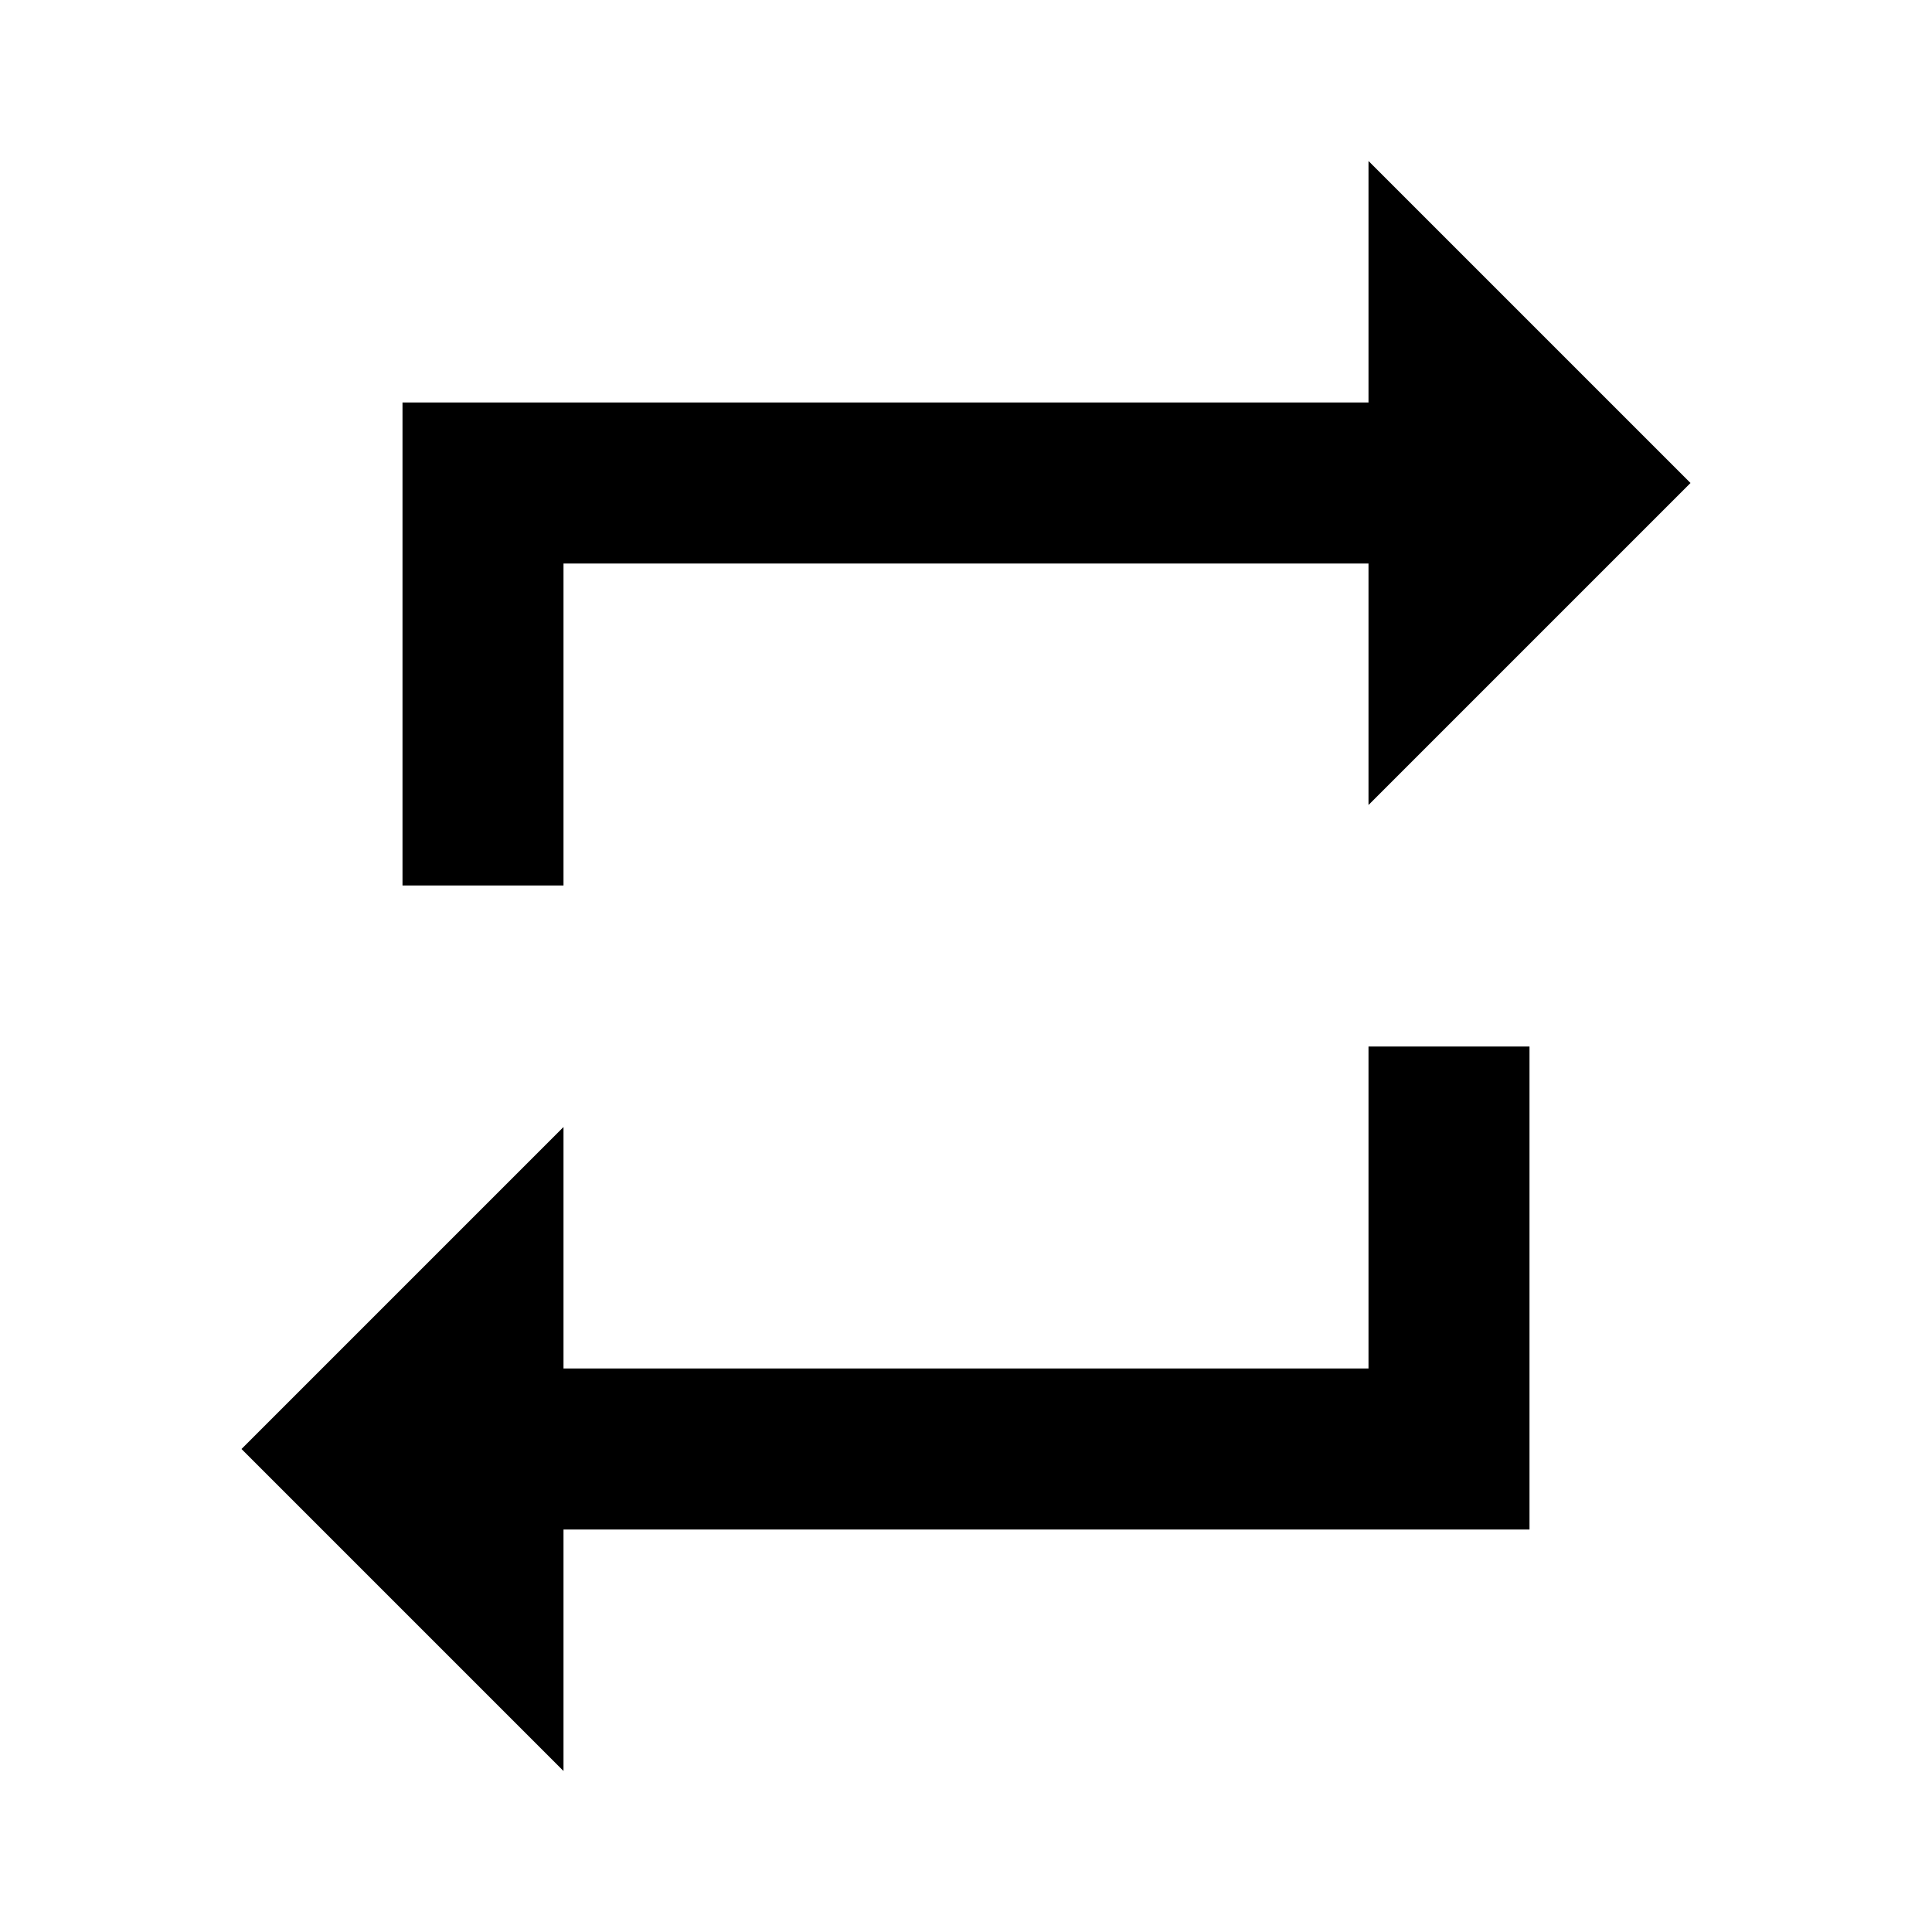
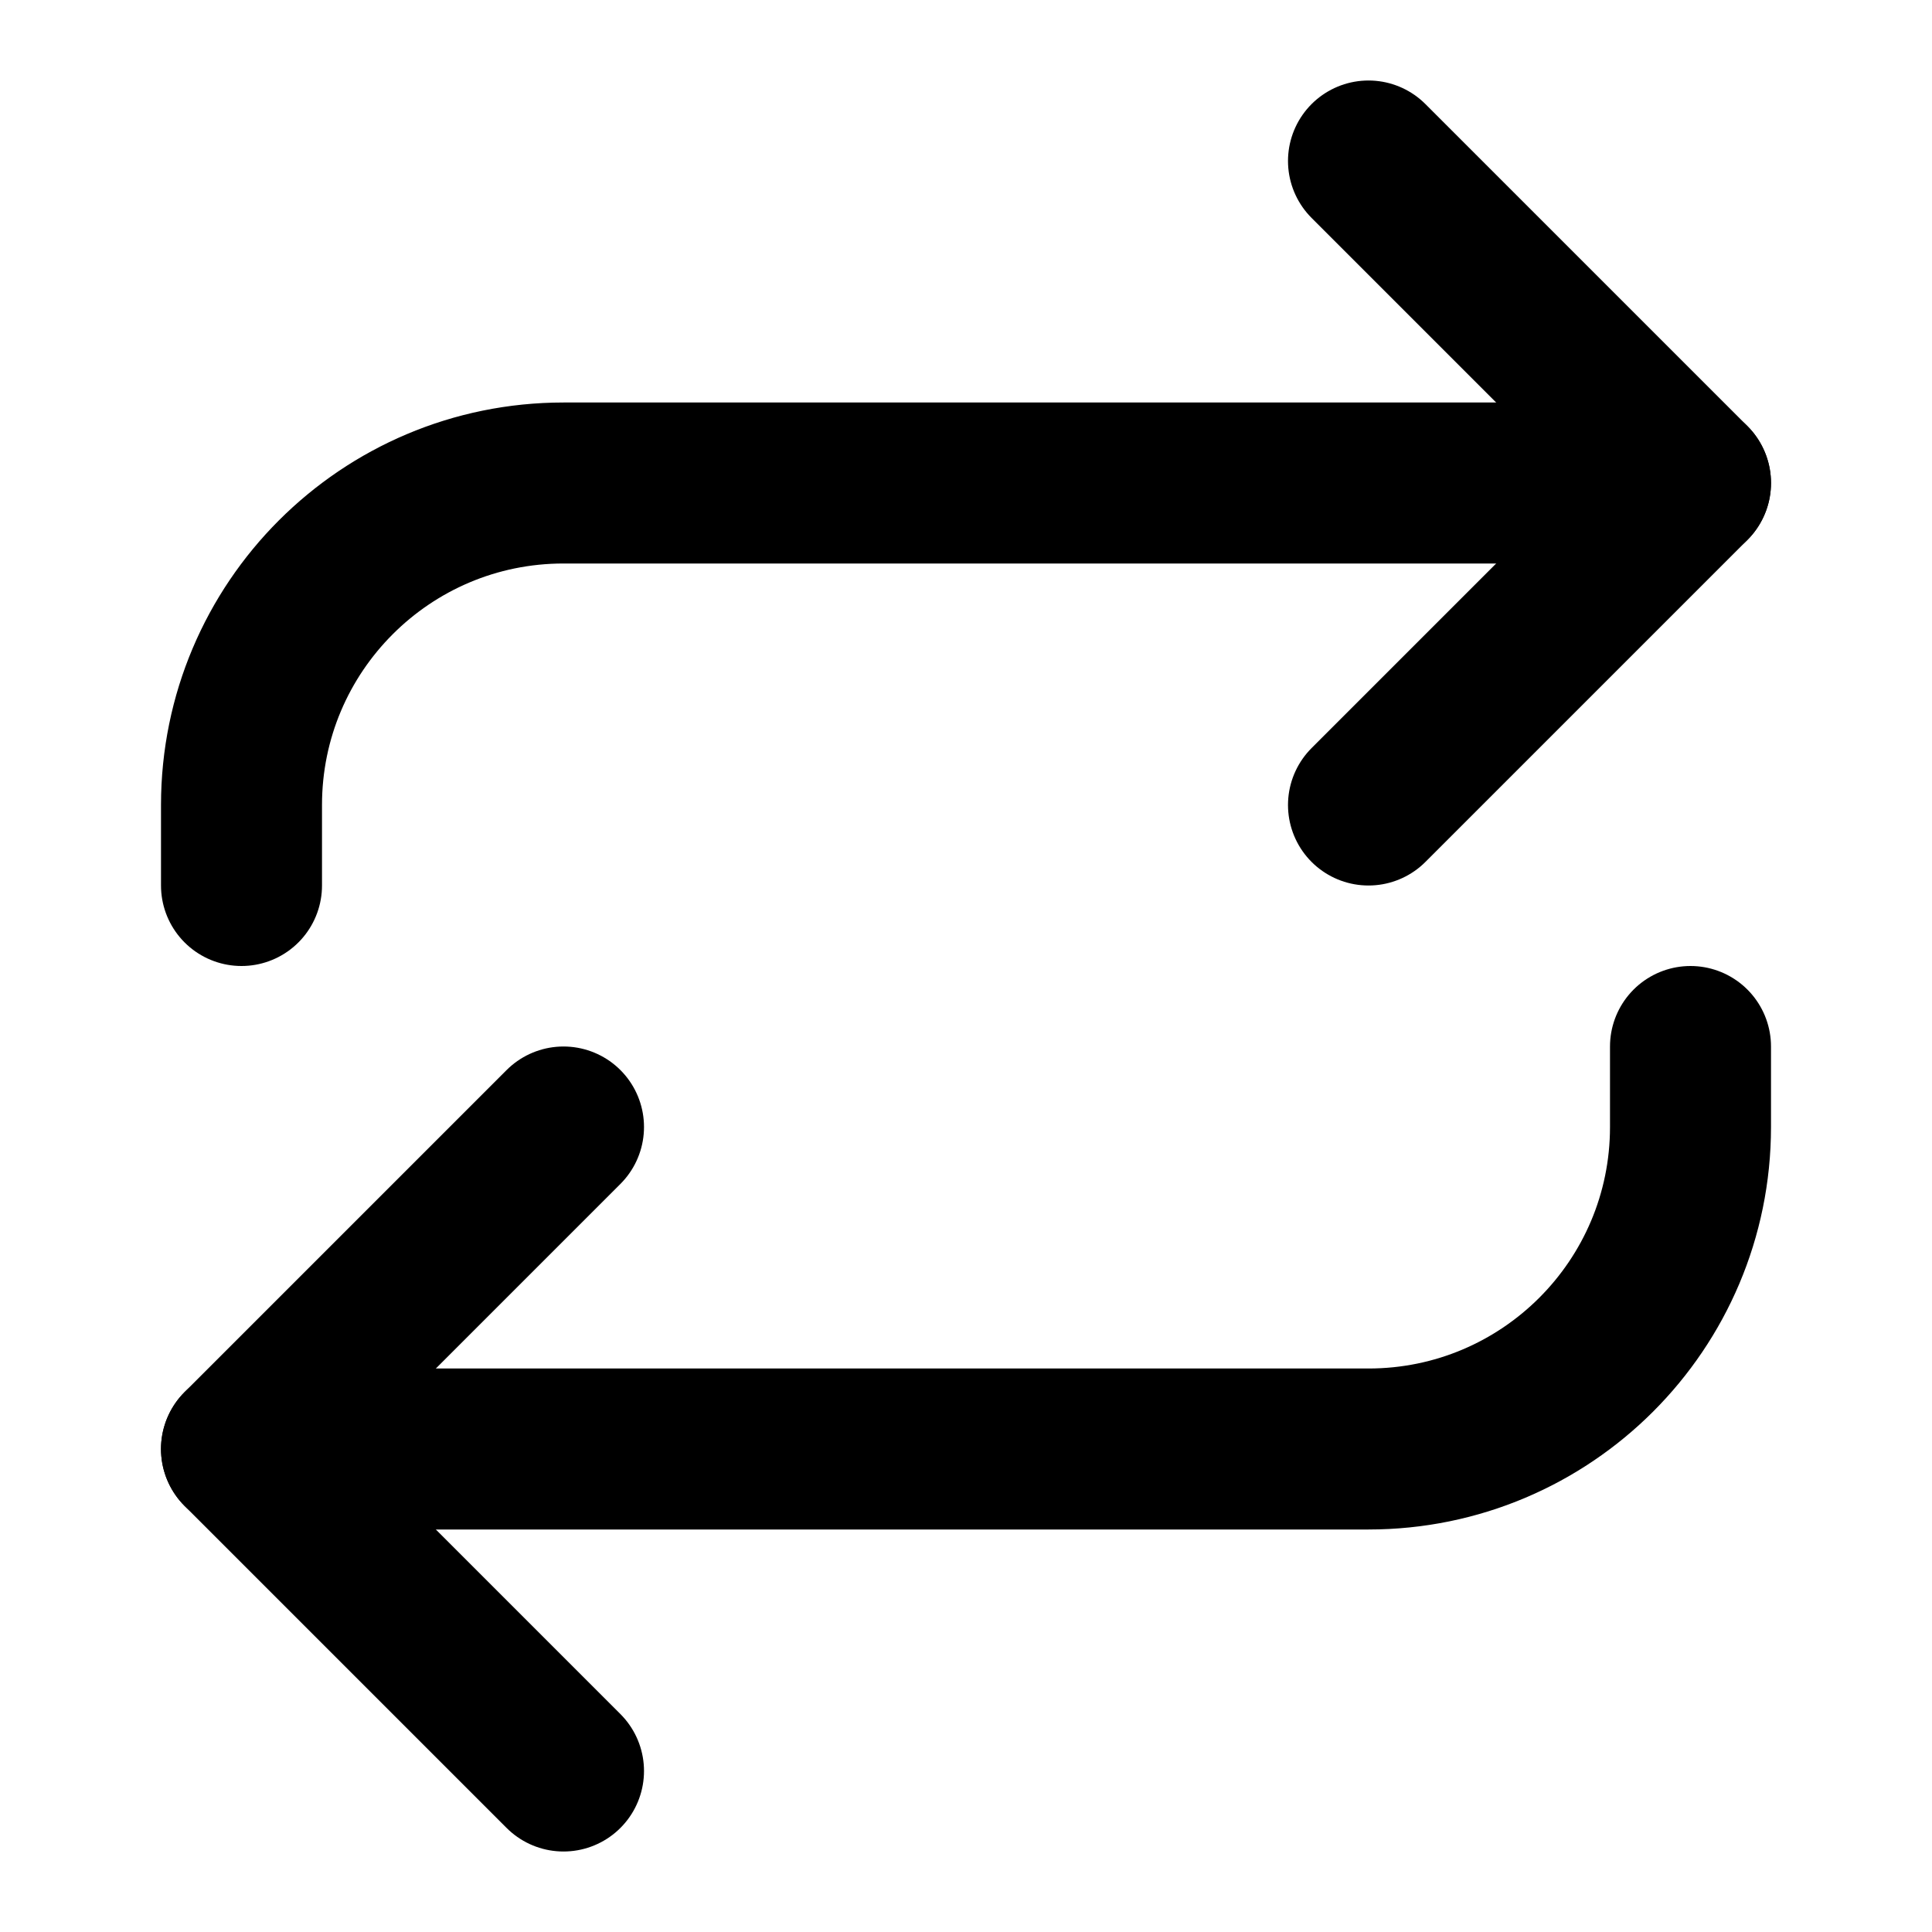
- <svg xmlns="http://www.w3.org/2000/svg" height="24px" viewBox="0 0 24 24" width="24px" fill="#000000">
-   <path d="M0 0h24v24H0z" fill="none" />
-   <path d="M7 7h10v3l4-4-4-4v3H5v6h2V7zm10 10H7v-3l-4 4 4 4v-3h12v-6h-2v4z" />
+ <svg xmlns="http://www.w3.org/2000/svg" height="24px" viewBox="0 0 24 24" width="24px" fill="none" stroke="currentColor" stroke-width="2" stroke-linecap="round" stroke-linejoin="round">
+   <path d="M17 2l4 4-4 4" />
+   <path d="M3 11v-1a4 4 0 0 1 4-4h14" />
+   <path d="M7 22l-4-4 4-4" />
+   <path d="M21 13v1a4 4 0 0 1-4 4H3" />
</svg>
